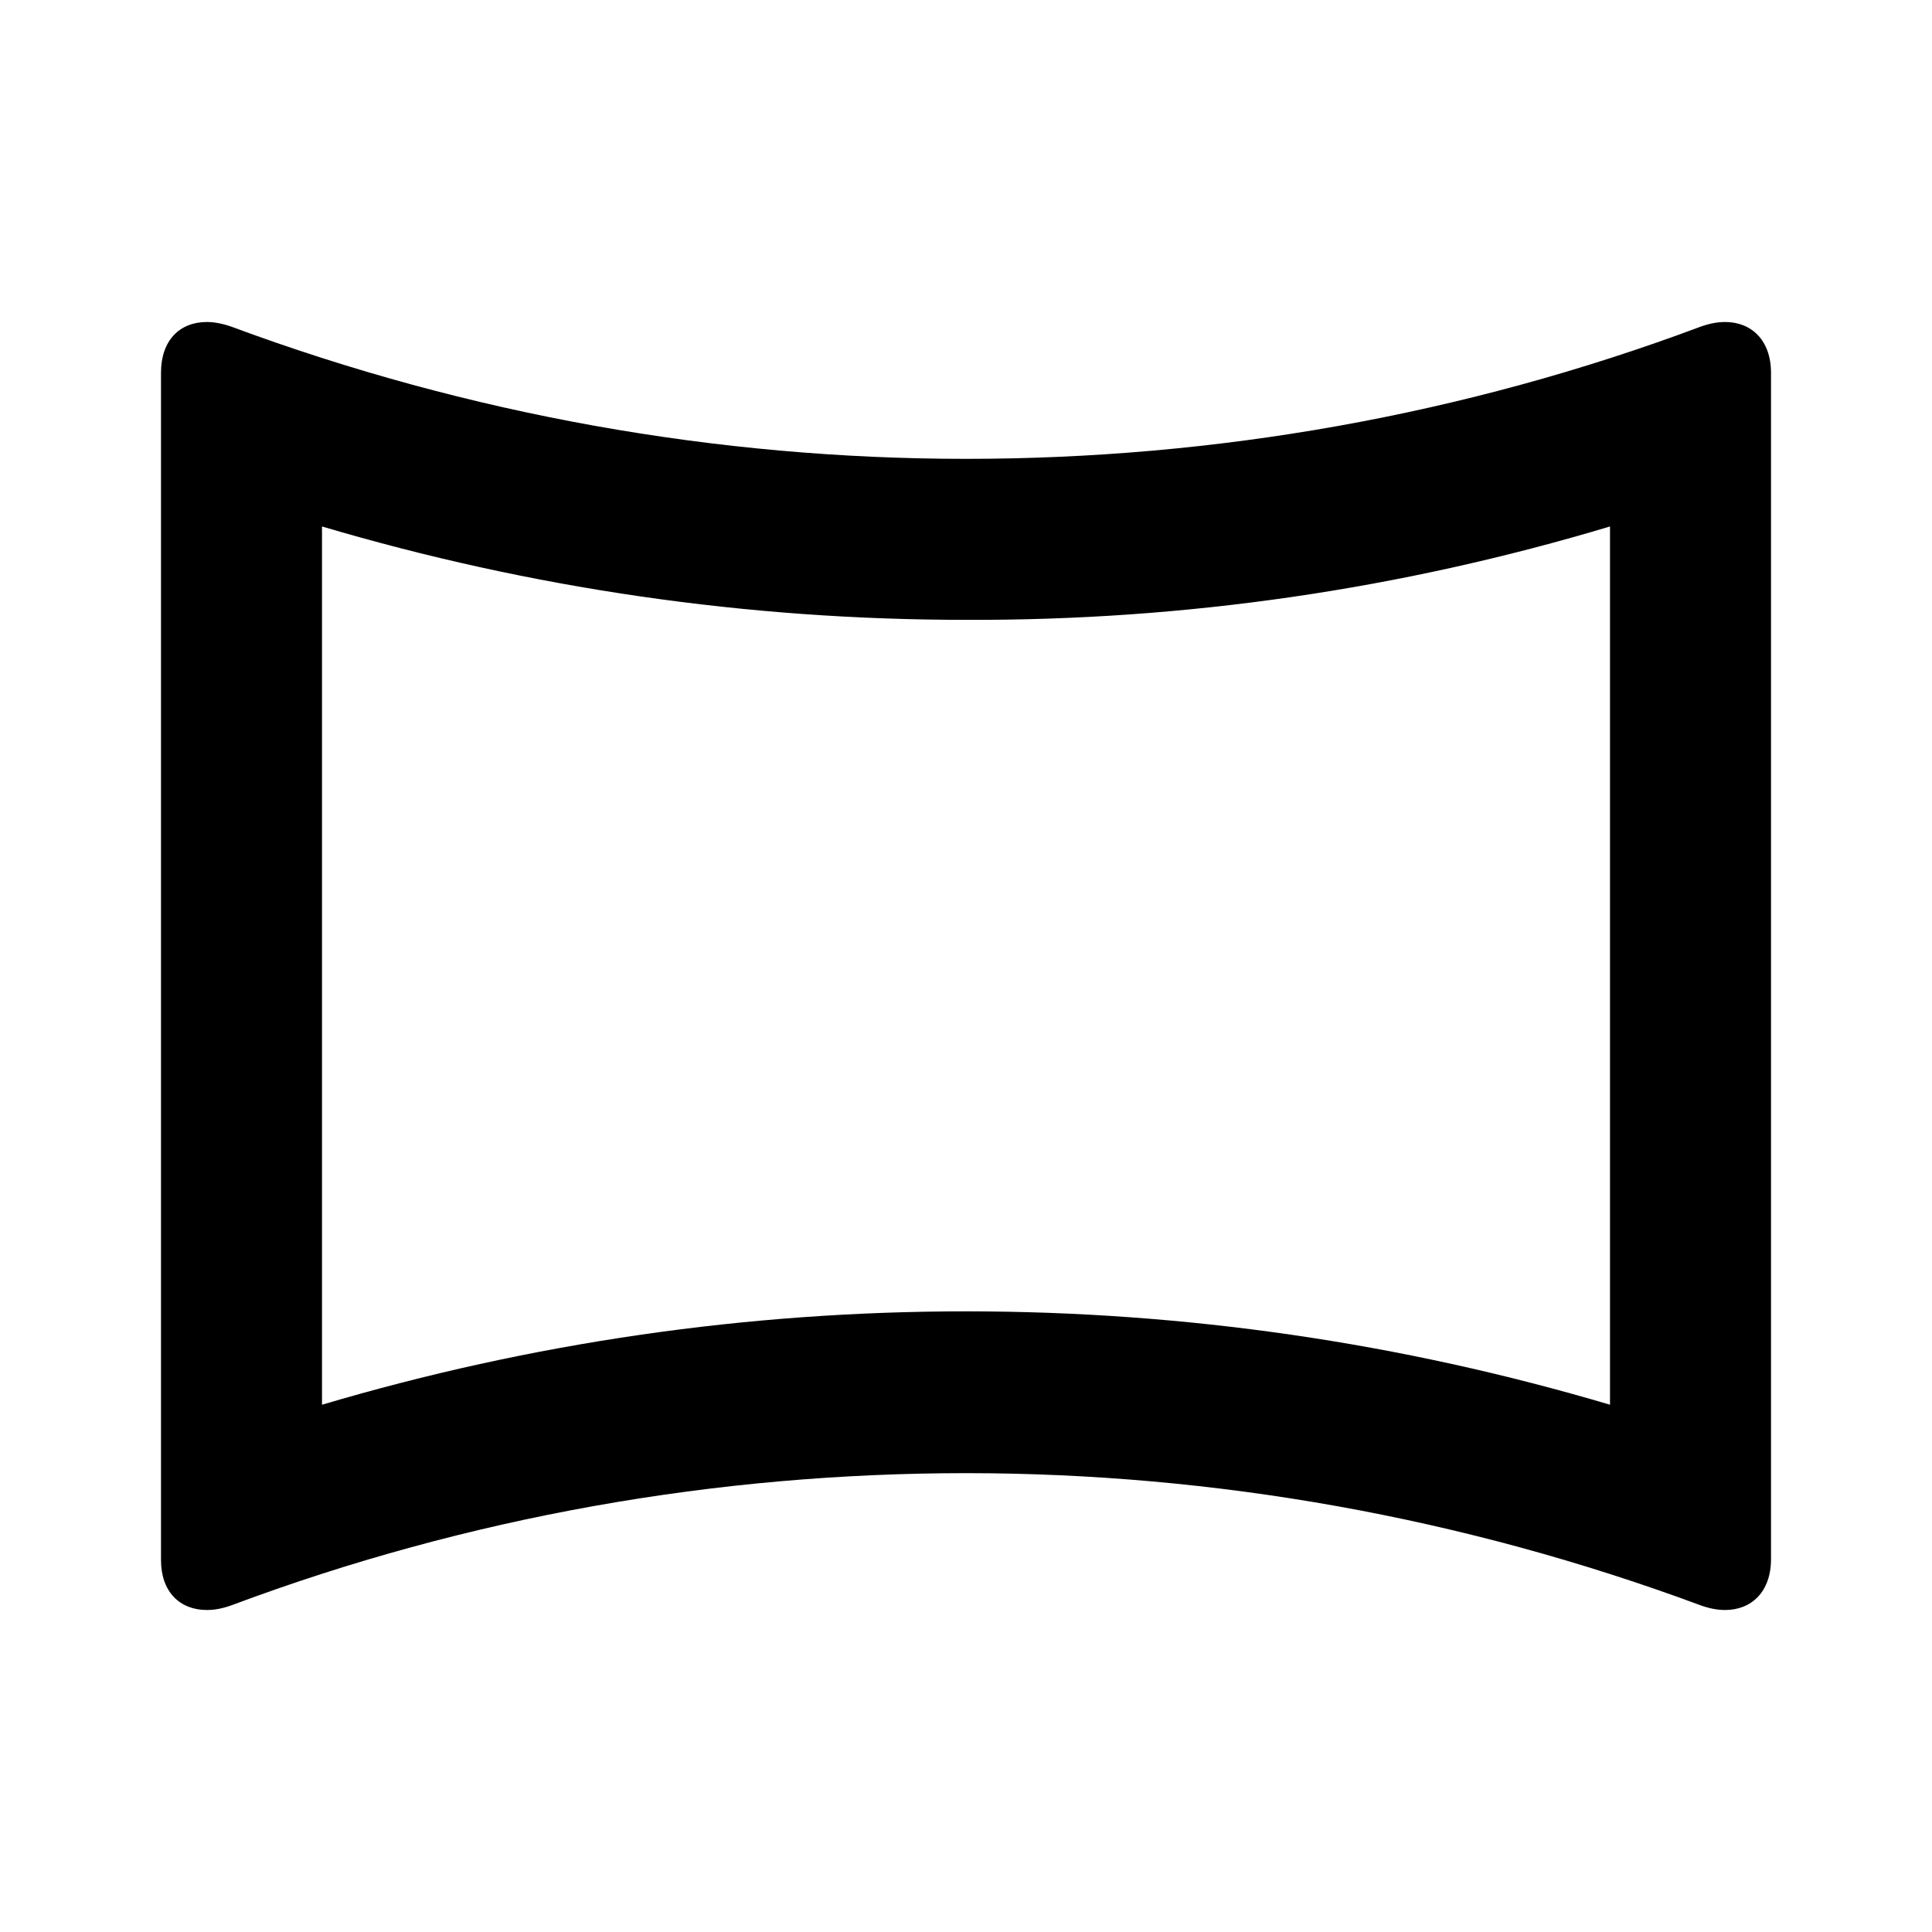
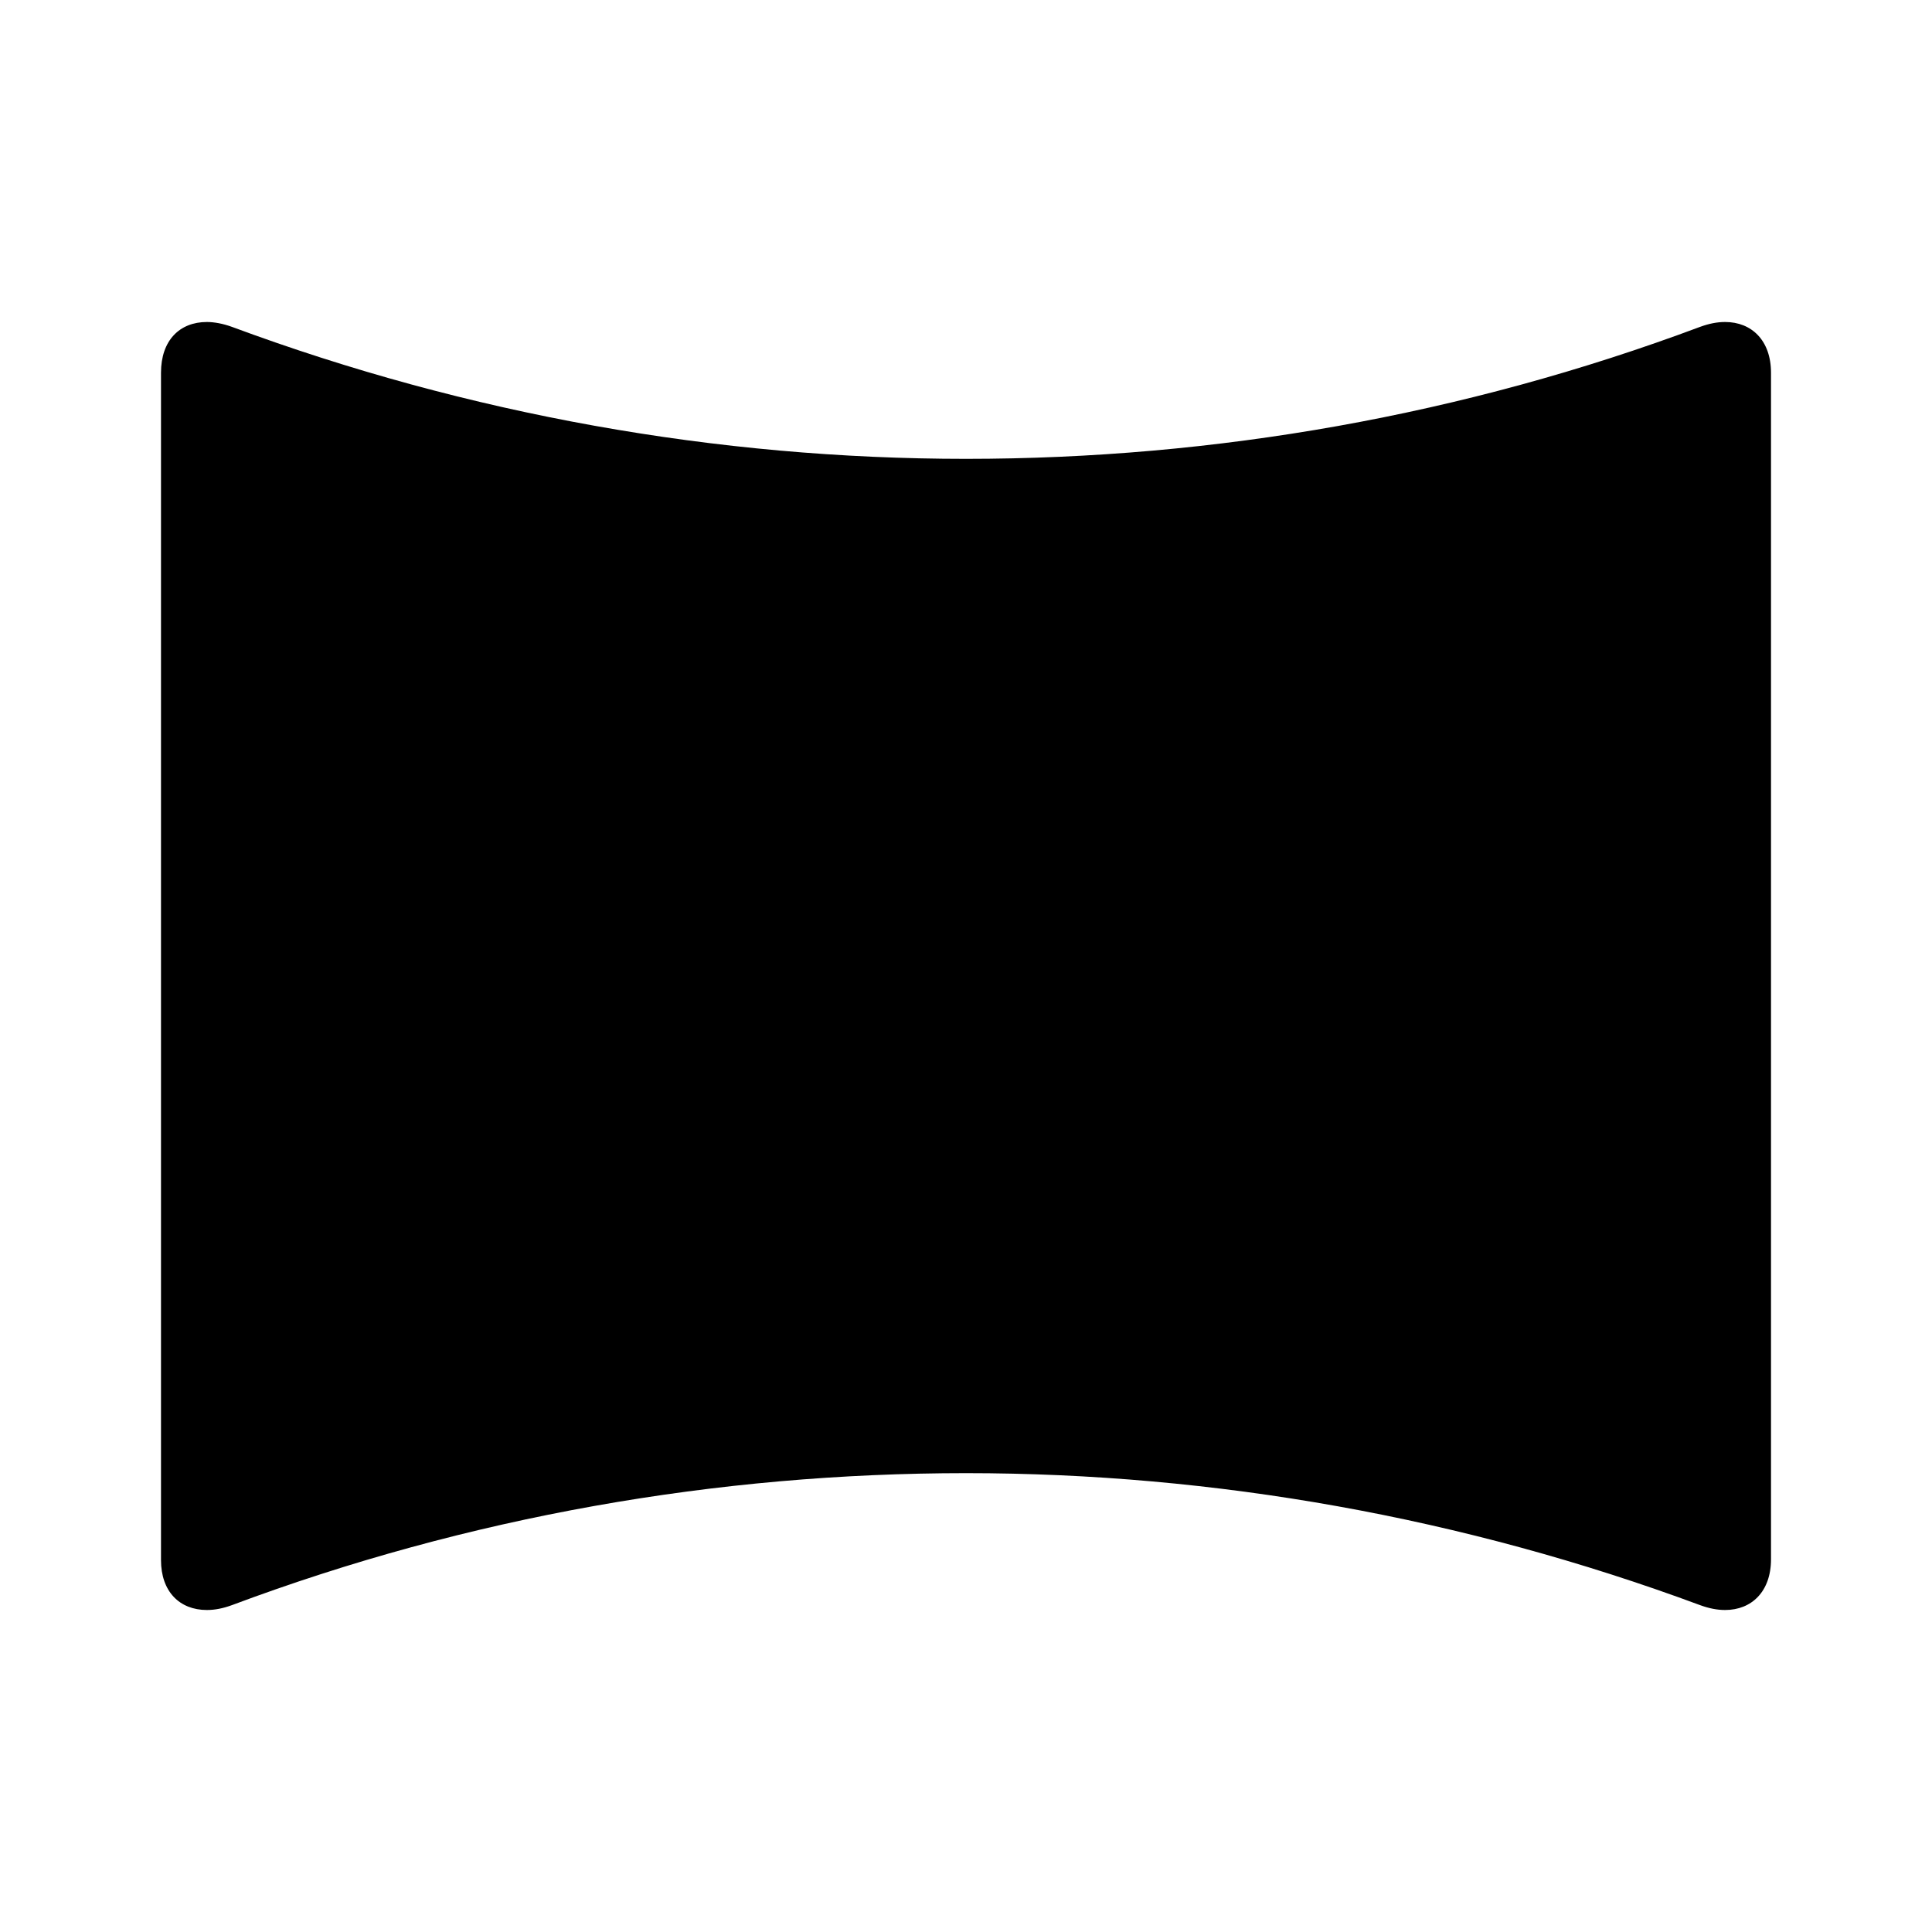
<svg xmlns="http://www.w3.org/2000/svg" viewBox="0 0 24 24">
-   <path d="M20 6.54v10.91c-2.6-.77-5.28-1.16-8-1.16-2.72 0-5.4.39-8 1.16V6.54c2.6.77 5.28 1.16 8 1.16 2.72.01 5.4-.38 8-1.16M21.43 4c-.1 0-.2.02-.31.06C18.18 5.16 15.09 5.7 12 5.7c-3.09 0-6.18-.55-9.12-1.64-.11-.04-.22-.06-.31-.06-.34 0-.57.23-.57.63v14.75c0 .39.23.62.57.62.1 0 .2-.02.31-.06 2.94-1.1 6.03-1.64 9.12-1.64 3.09 0 6.18.55 9.12 1.64.11.04.21.06.31.06.33 0 .57-.23.57-.63V4.63c0-.4-.24-.63-.57-.63z" />
+   <path d="M21.43 4c-.1 0-.2.02-.31.06C18.18 5.16 15.09 5.7 12 5.7s-6.18-.55-9.12-1.64C2.77 4.02 2.66 4 2.57 4c-.34 0-.57.23-.57.63v14.75c0 .39.23.62.57.62.1 0 .2-.02.31-.06 2.94-1.1 6.03-1.64 9.12-1.64s6.18.55 9.12 1.64c.11.04.21.06.31.06.33 0 .57-.23.57-.63V4.63c0-.4-.24-.63-.57-.63z" />
</svg>
